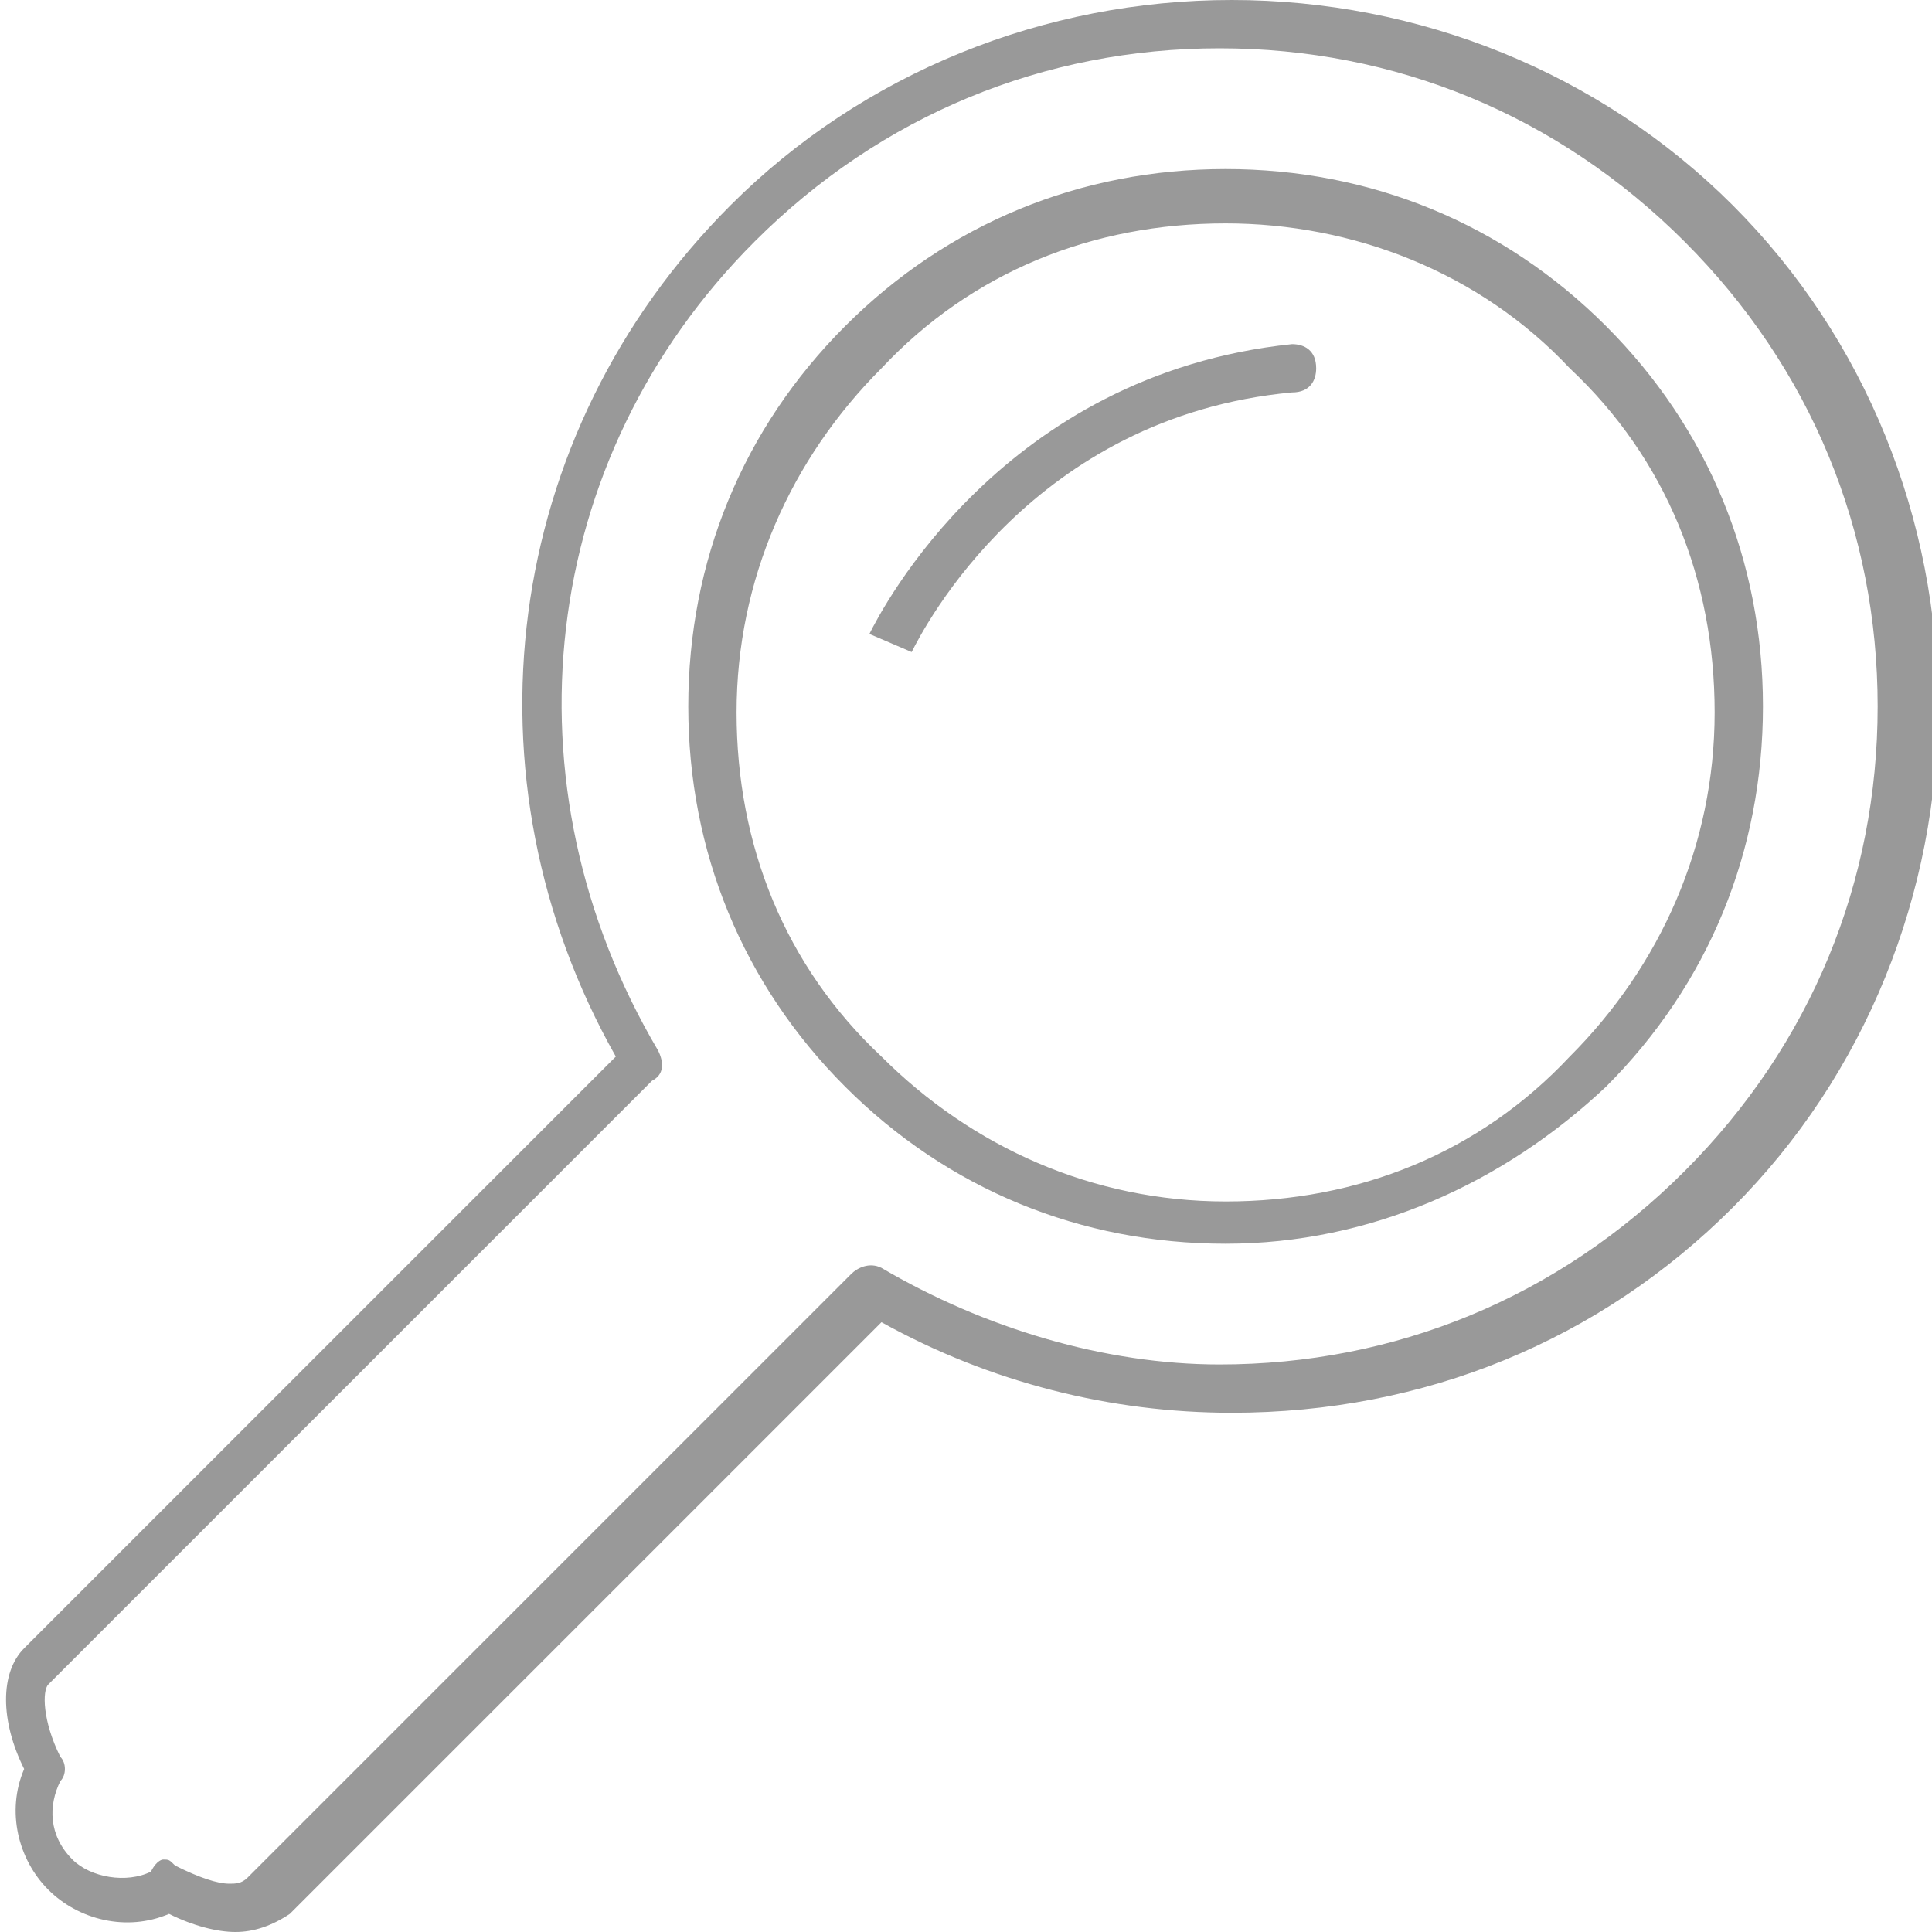
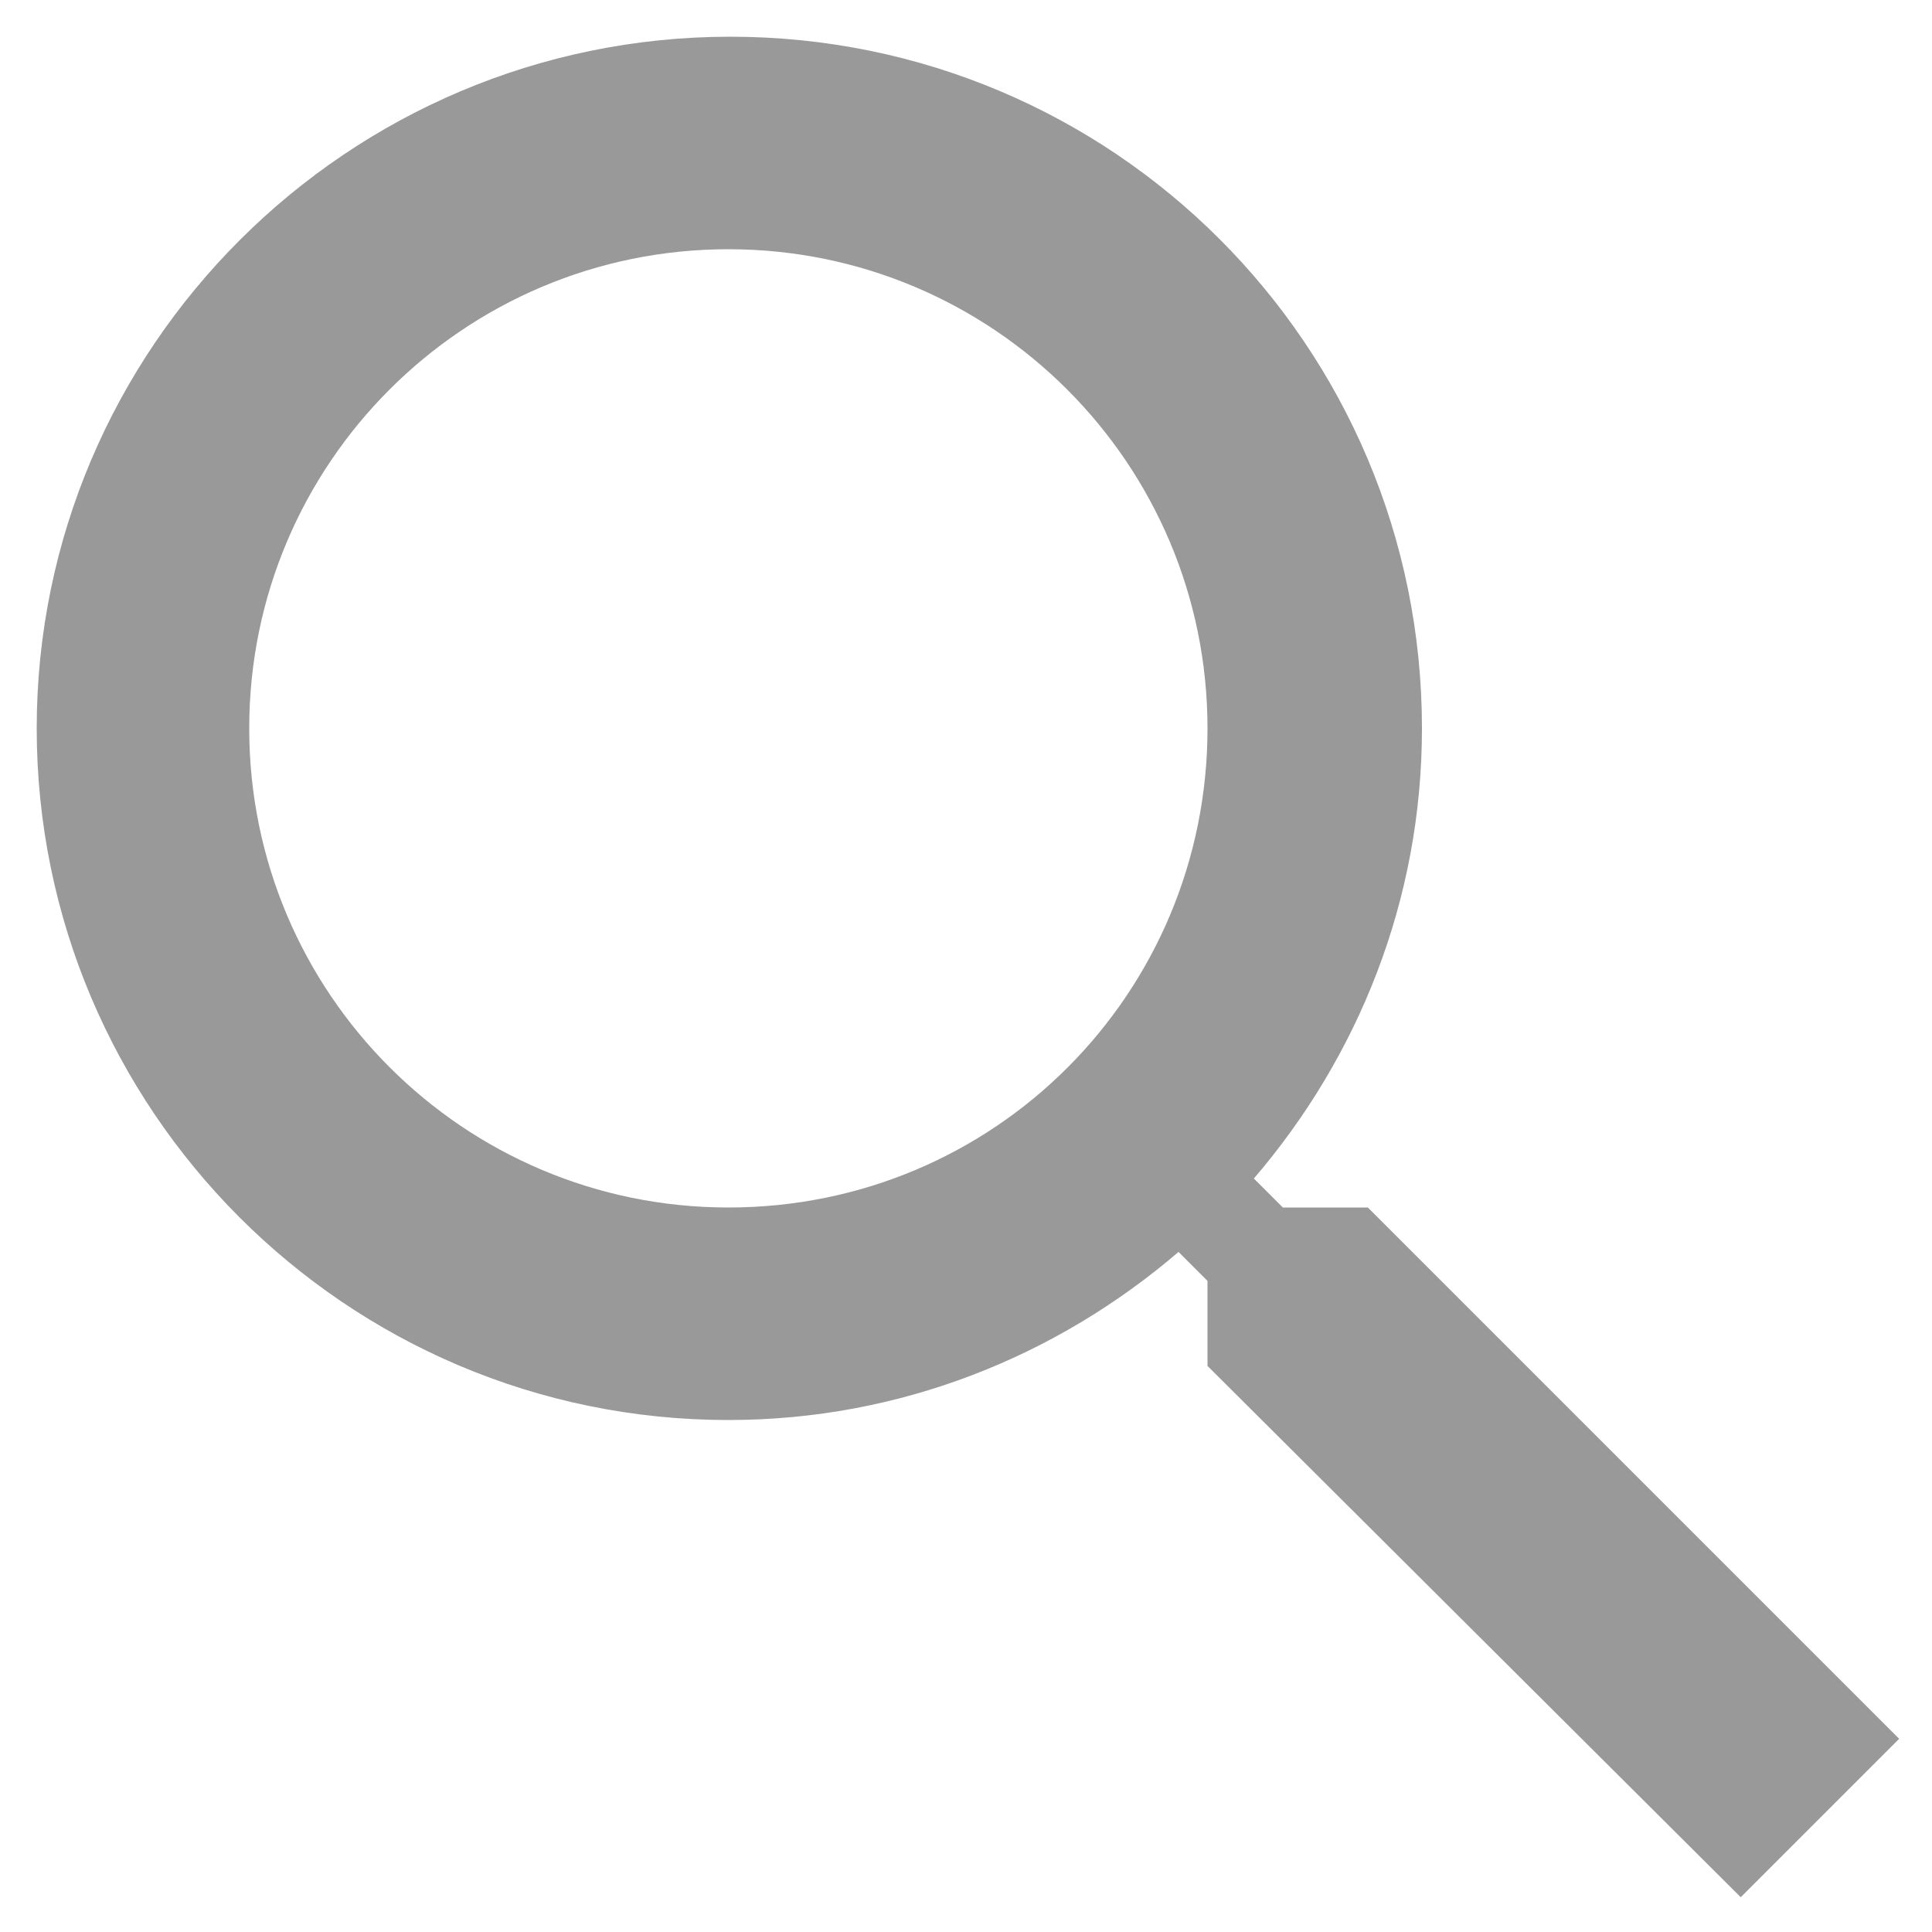
- <svg xmlns="http://www.w3.org/2000/svg" viewBox="-33 35 32 32">
-   <style>.st0{fill:#999;}</style>
-   <g id="Layer_2">
-     <path class="st0" d="M-29.1 67c-.3 0-.7-.1-1.1-.3-.7.3-1.5.1-2-.4s-.7-1.3-.4-2c-.4-.8-.4-1.6 0-2l9.8-9.8c-2.6-4.6-1.9-10.3 1.9-14.1 2.2-2.2 5.2-3.4 8.3-3.4 3.1 0 6.1 1.2 8.3 3.4 2.2 2.2 3.4 5.2 3.4 8.3 0 3.1-1.2 6.1-3.4 8.3-2.2 2.2-5.1 3.4-8.3 3.4-2 0-4-.5-5.8-1.5l-9.8 9.8c-.3.2-.6.3-.9.3zm-1.2-1.2c.1 0 .1 0 .2.1.4.2.7.3.9.3.1 0 .2 0 .3-.1l10-10c.1-.1.3-.2.5-.1 1.7 1 3.7 1.6 5.6 1.6 2.9 0 5.6-1.1 7.7-3.2 2.1-2.1 3.2-4.8 3.2-7.7 0-2.9-1.1-5.6-3.2-7.7-2.1-2.1-4.8-3.2-7.7-3.2s-5.6 1.1-7.7 3.2c-3.6 3.6-4.2 9-1.6 13.4.1.2.1.4-.1.5l-10 10c-.1.1-.1.6.2 1.2.1.1.1.3 0 .4-.2.4-.2.9.2 1.3.3.3.9.4 1.3.2.1-.2.2-.2.2-.2zm17.6-10.2c-2.4 0-4.6-.9-6.3-2.6-1.7-1.7-2.6-3.9-2.6-6.3s.9-4.6 2.6-6.3c1.7-1.7 3.9-2.6 6.3-2.6s4.6.9 6.3 2.6c1.7 1.7 2.6 3.9 2.6 6.3s-.9 4.6-2.6 6.3c-1.7 1.6-3.9 2.6-6.3 2.6zm0-16.9c-2.2 0-4.2.8-5.7 2.4-1.5 1.5-2.4 3.5-2.4 5.7s.8 4.2 2.4 5.7c1.5 1.5 3.5 2.4 5.7 2.4s4.2-.8 5.7-2.4c1.5-1.5 2.4-3.5 2.4-5.7s-.8-4.2-2.4-5.7c-1.5-1.6-3.6-2.4-5.7-2.4z" />
-     <path class="st0" d="M-17.9 45.8l-.7-.3c.2-.4 2.2-4.3 7-4.8.2 0 .4.1.4.4 0 .2-.1.4-.4.4-4.3.4-6.1 3.9-6.3 4.3z" />
-   </g>
+ <svg xmlns="http://www.w3.org/2000/svg" id="Layer_1" viewBox="0 0 100 100">
+   <style>
+     .st0{fill:#999999;}
+   </style>
+   <path d="M70.8 62.5h-4.4L64.9 61c5.4-6.3 8.7-14.4 8.7-23.3 0-19.8-16-35.8-35.8-35.8S1.9 18 1.9 37.7s16 35.8 35.8 35.8c8.9 0 17-3.3 23.3-8.7l1.5 1.5v4.4l27.6 27.5 8.2-8.2-27.5-27.5zm-33.1 0c-13.7 0-24.8-11.1-24.8-24.8S24 12.9 37.7 12.9 62.5 24 62.5 37.7s-11 24.8-24.8 24.8z" class="st0" />
</svg>
